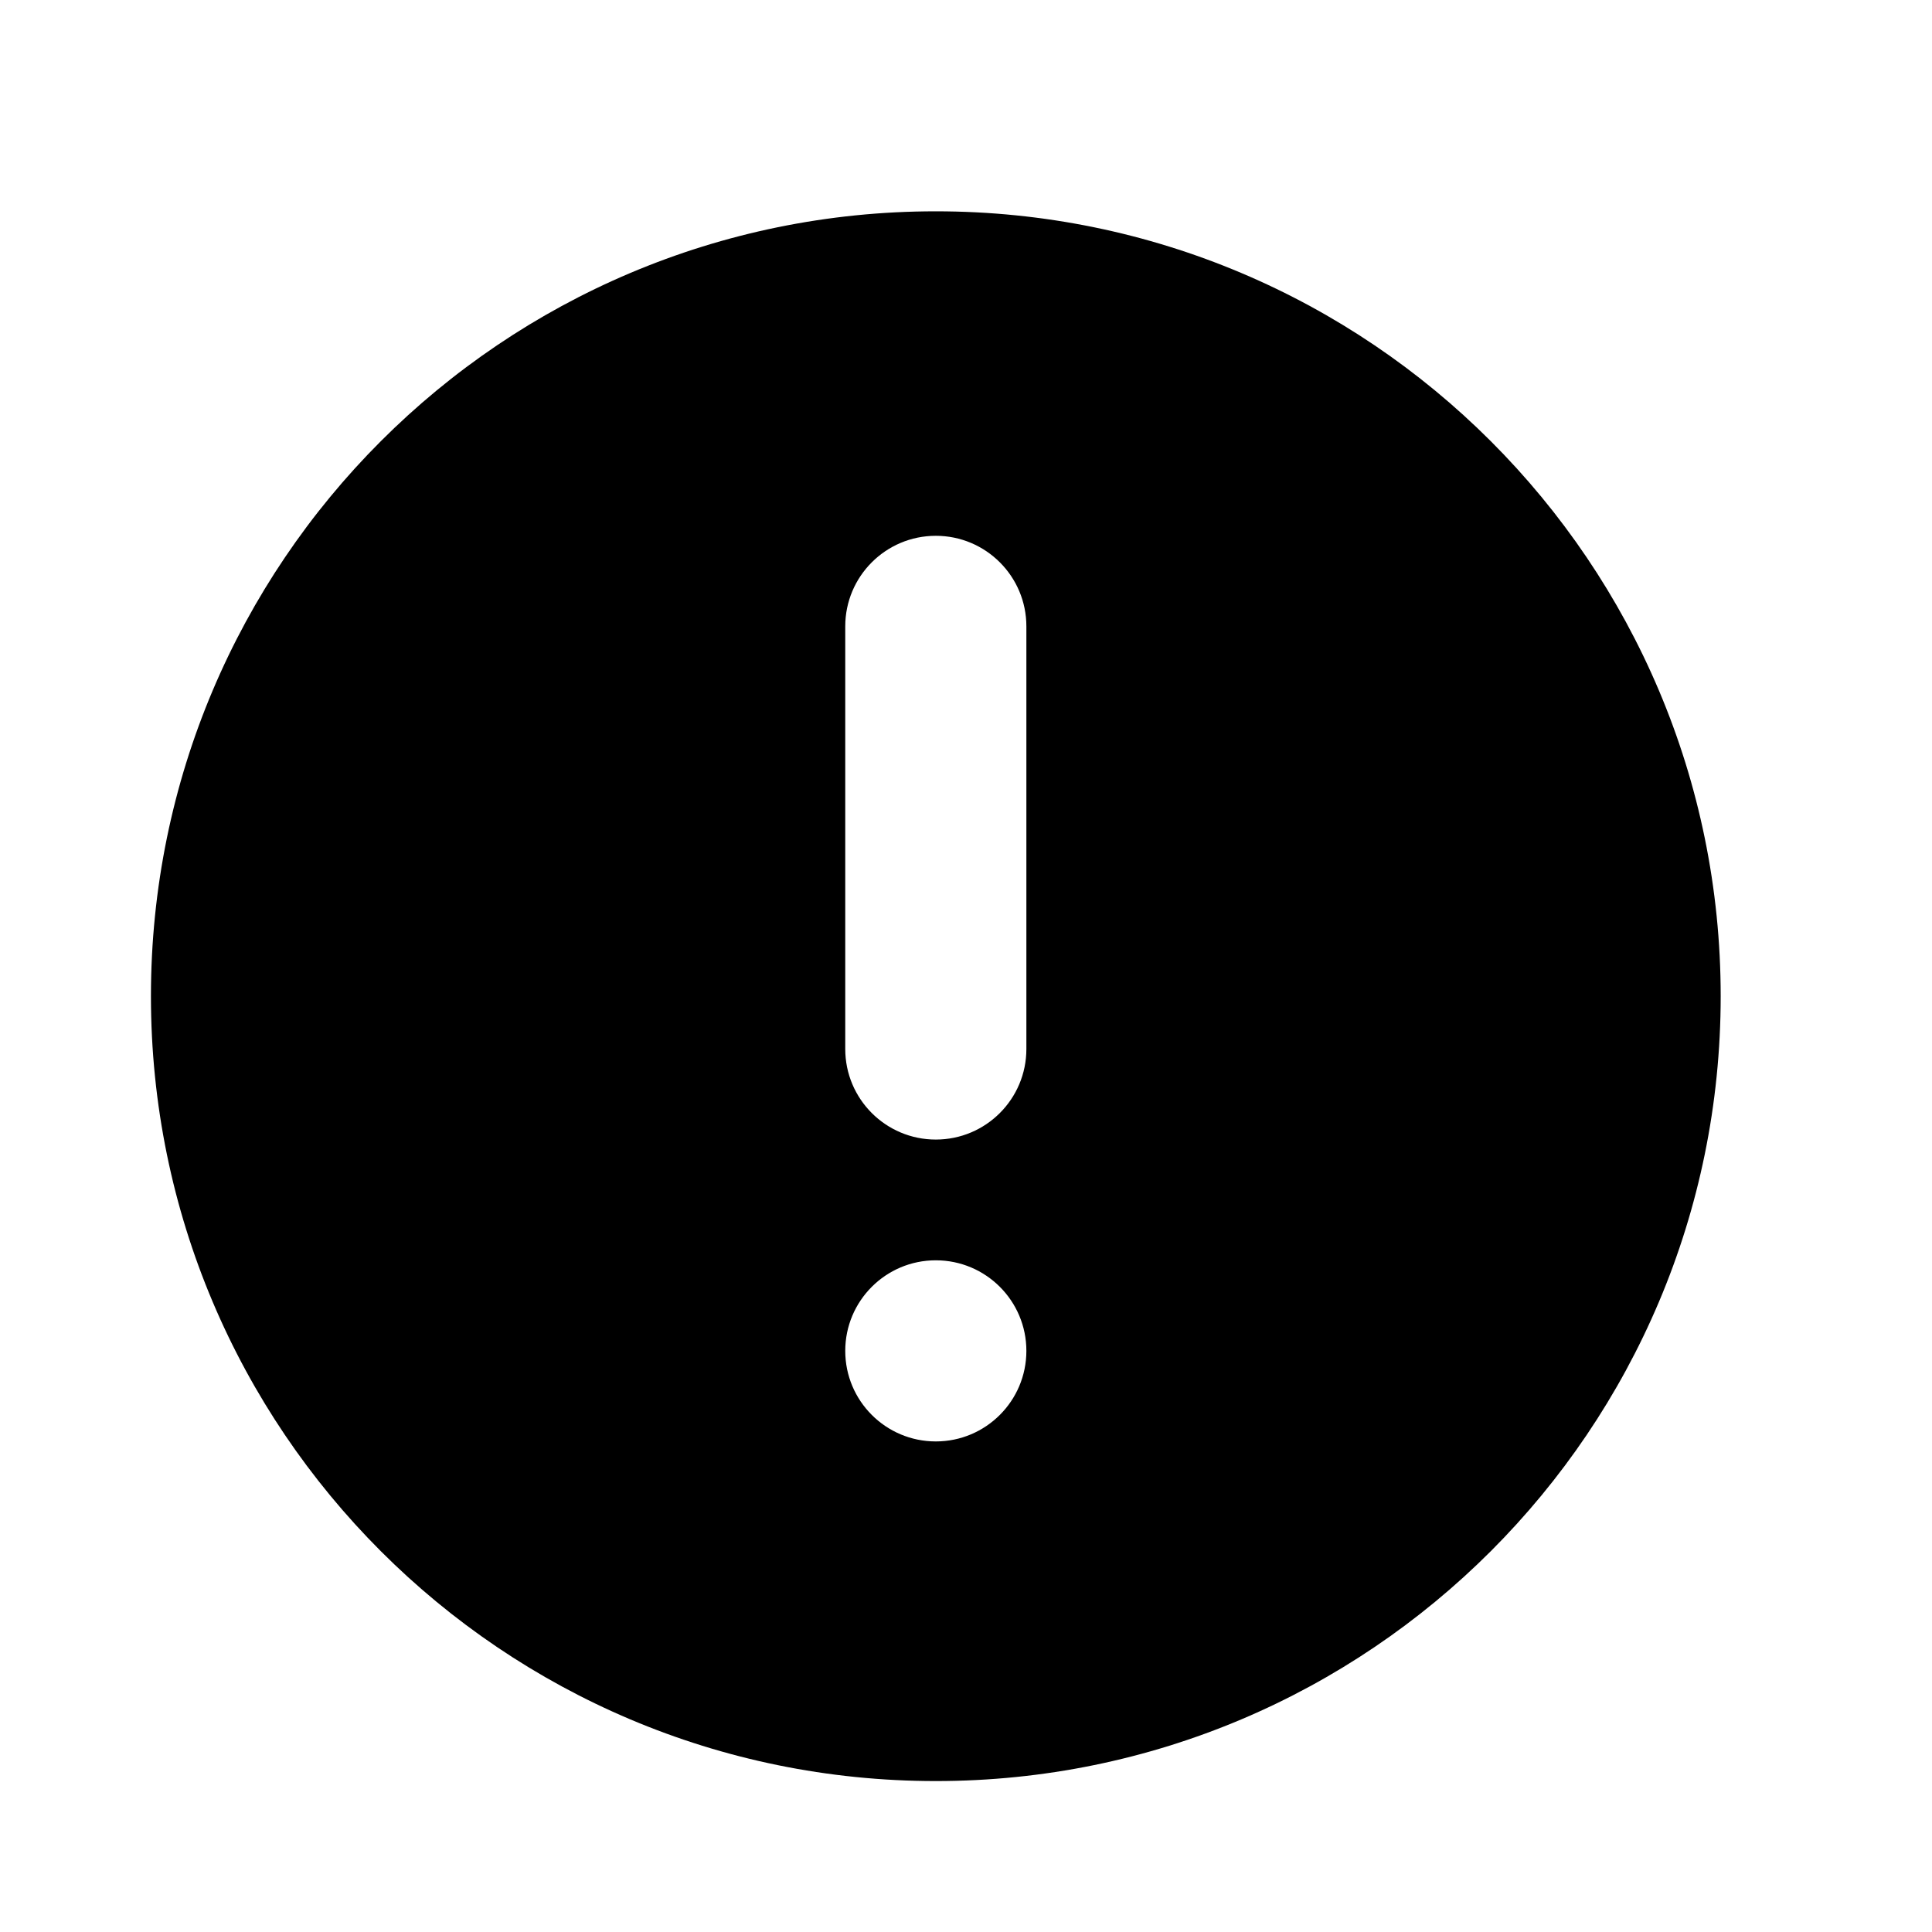
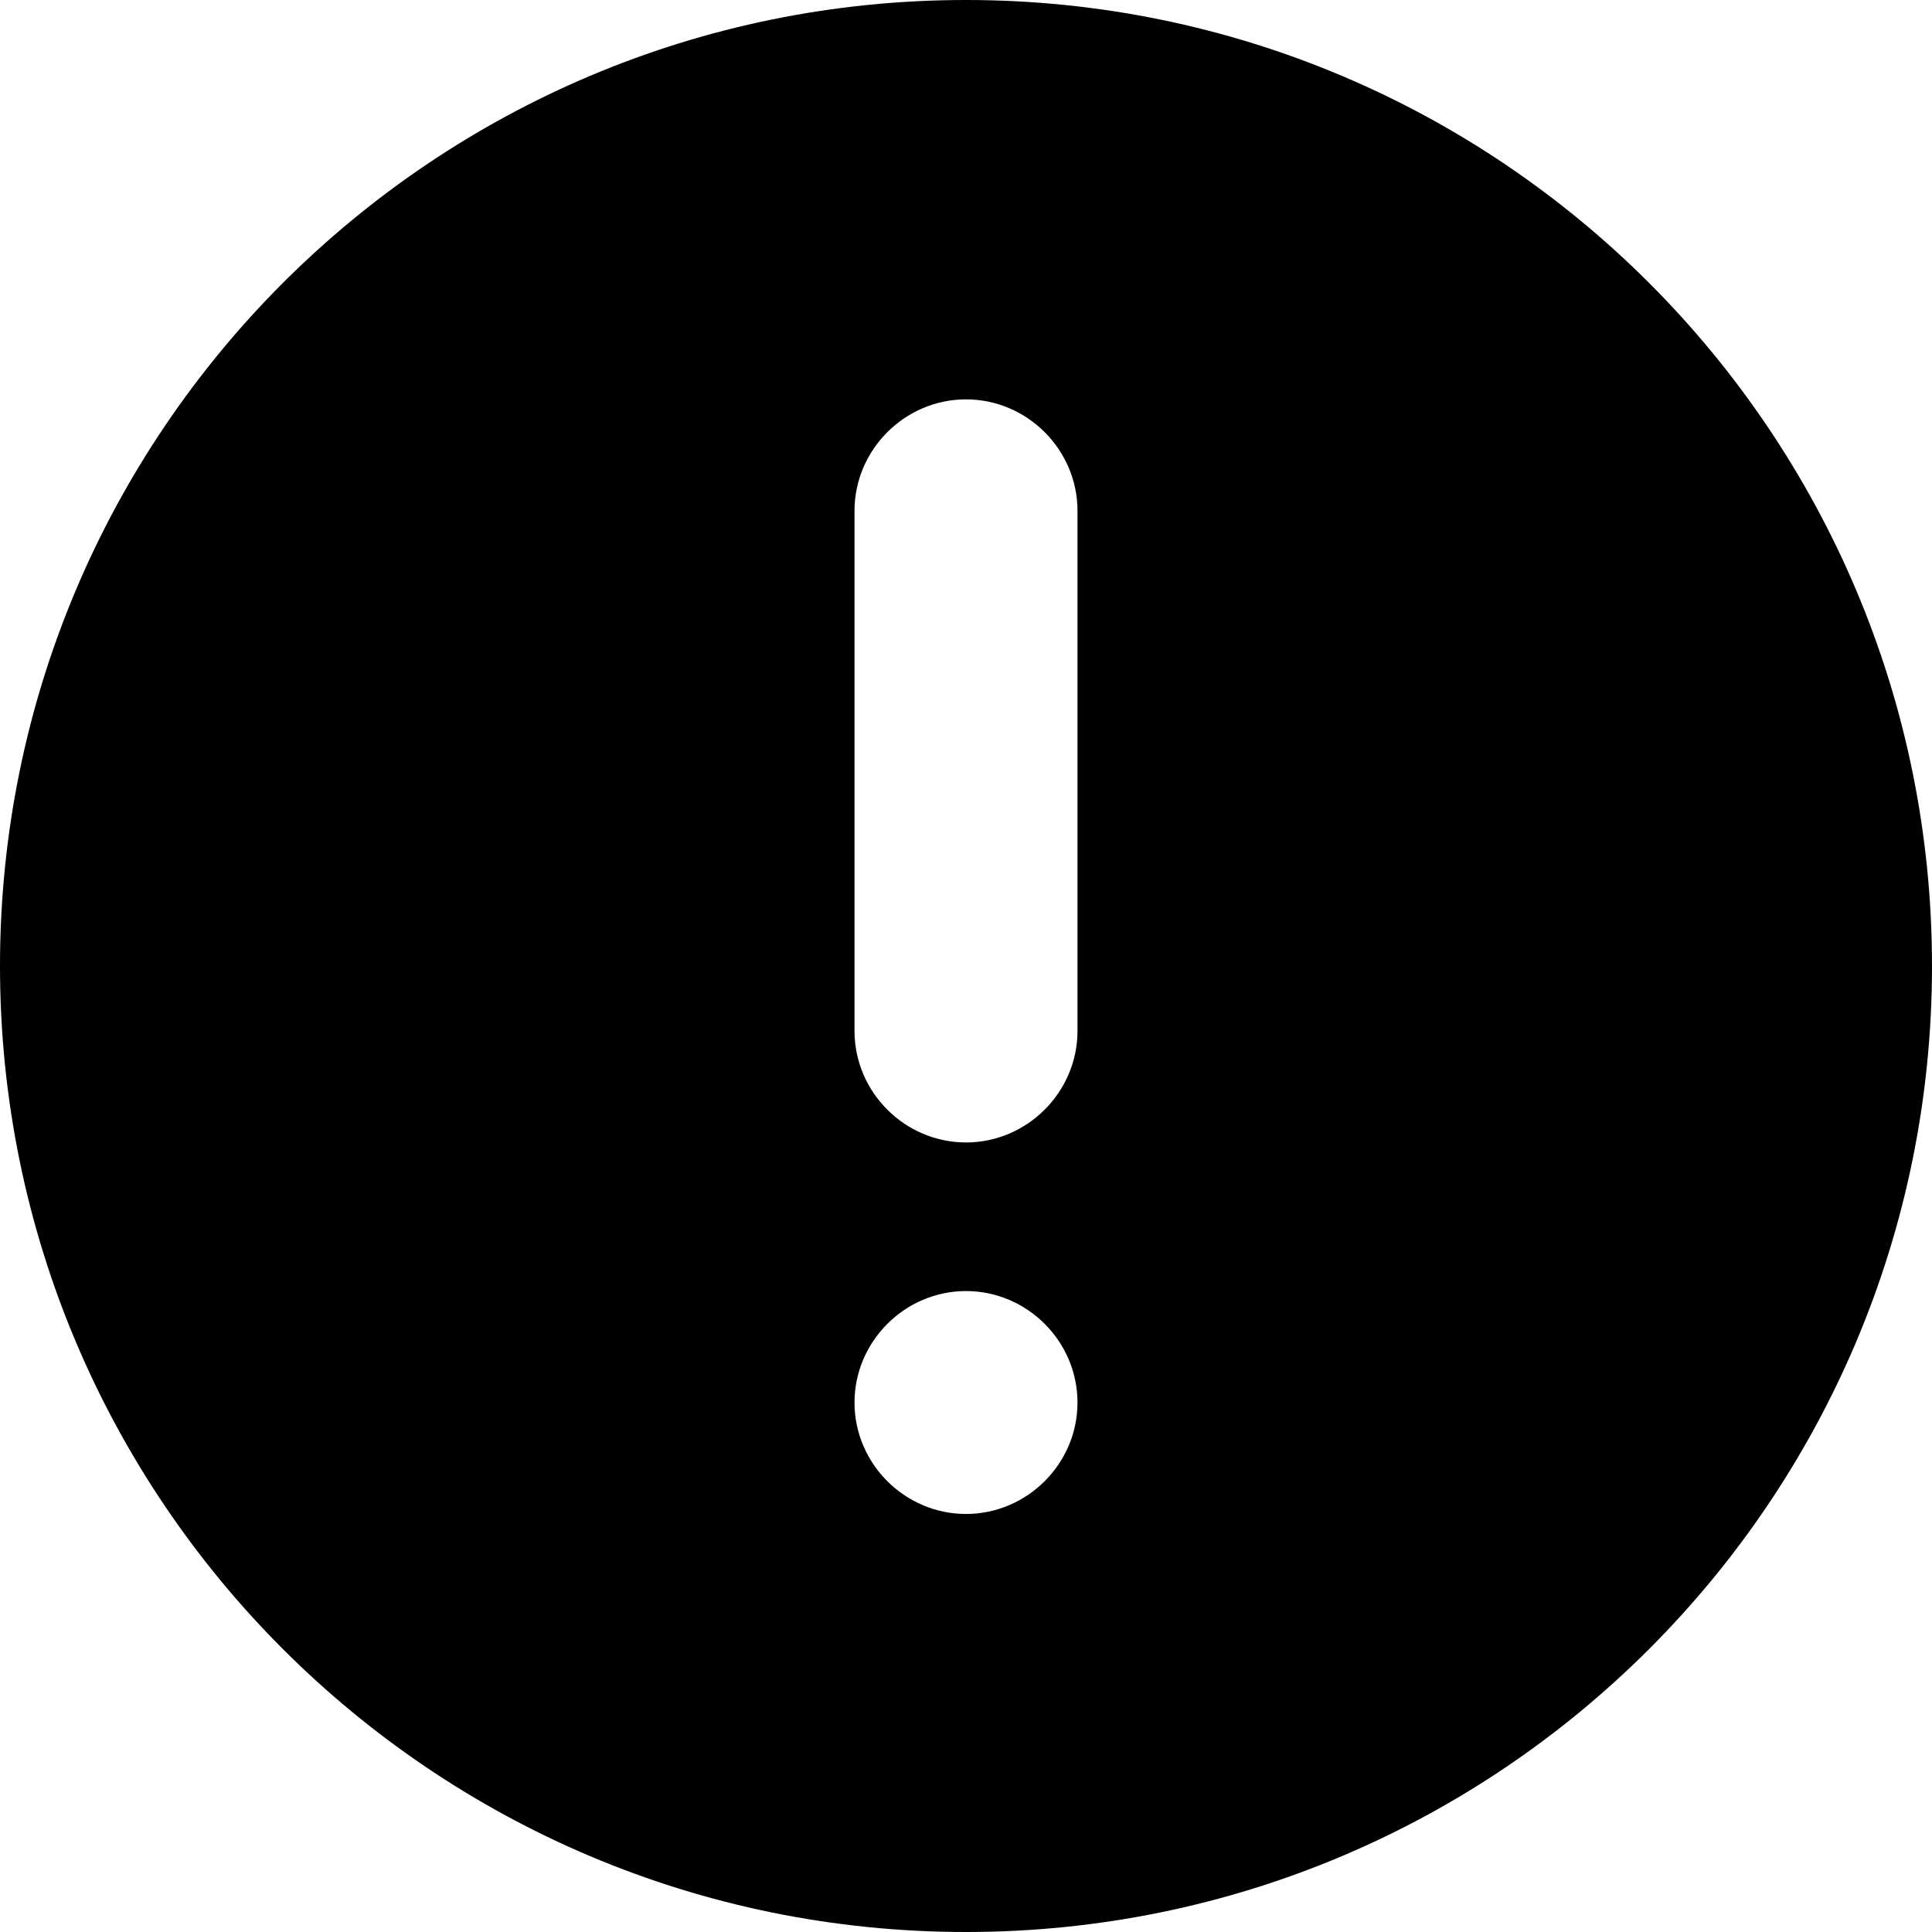
- <svg xmlns="http://www.w3.org/2000/svg" viewBox="0 0 24 24">
-   <path d="M11.625 2.625c-5.385 0-9.75 4.365-9.75 9.75s4.365 9.75 9.75 9.75 9.75-4.365 9.75-9.75-4.365-9.75-9.75-9.75zm0 15.281a1.125 1.125 0 110-2.25 1.125 1.125 0 010 2.25zm1.125-4.875a1.125 1.125 0 01-2.25 0v-5.25a1.124 1.124 0 112.25 0v5.25z" />
+ <svg xmlns="http://www.w3.org/2000/svg" viewBox="0 0 24 24" fill-rule="evenodd" clip-rule="evenodd" stroke-linejoin="round" stroke-miterlimit="2">
+   <path d="M12 0C5.372 0 0 5.372 0 12s5.372 12 12 12 12-5.372 12-12S18.628 0 12 0zm0 18.807c-.76 0-1.385-.625-1.385-1.384 0-.76.626-1.385 1.385-1.385.76 0 1.385.625 1.385 1.385s-.626 1.384-1.385 1.384zm1.385-6c0 .76-.626 1.385-1.385 1.385-.76 0-1.385-.625-1.385-1.385V6.346c0-.76.626-1.385 1.385-1.385.76 0 1.385.625 1.385 1.385v6.461z" fill-rule="nonzero" />
</svg>
